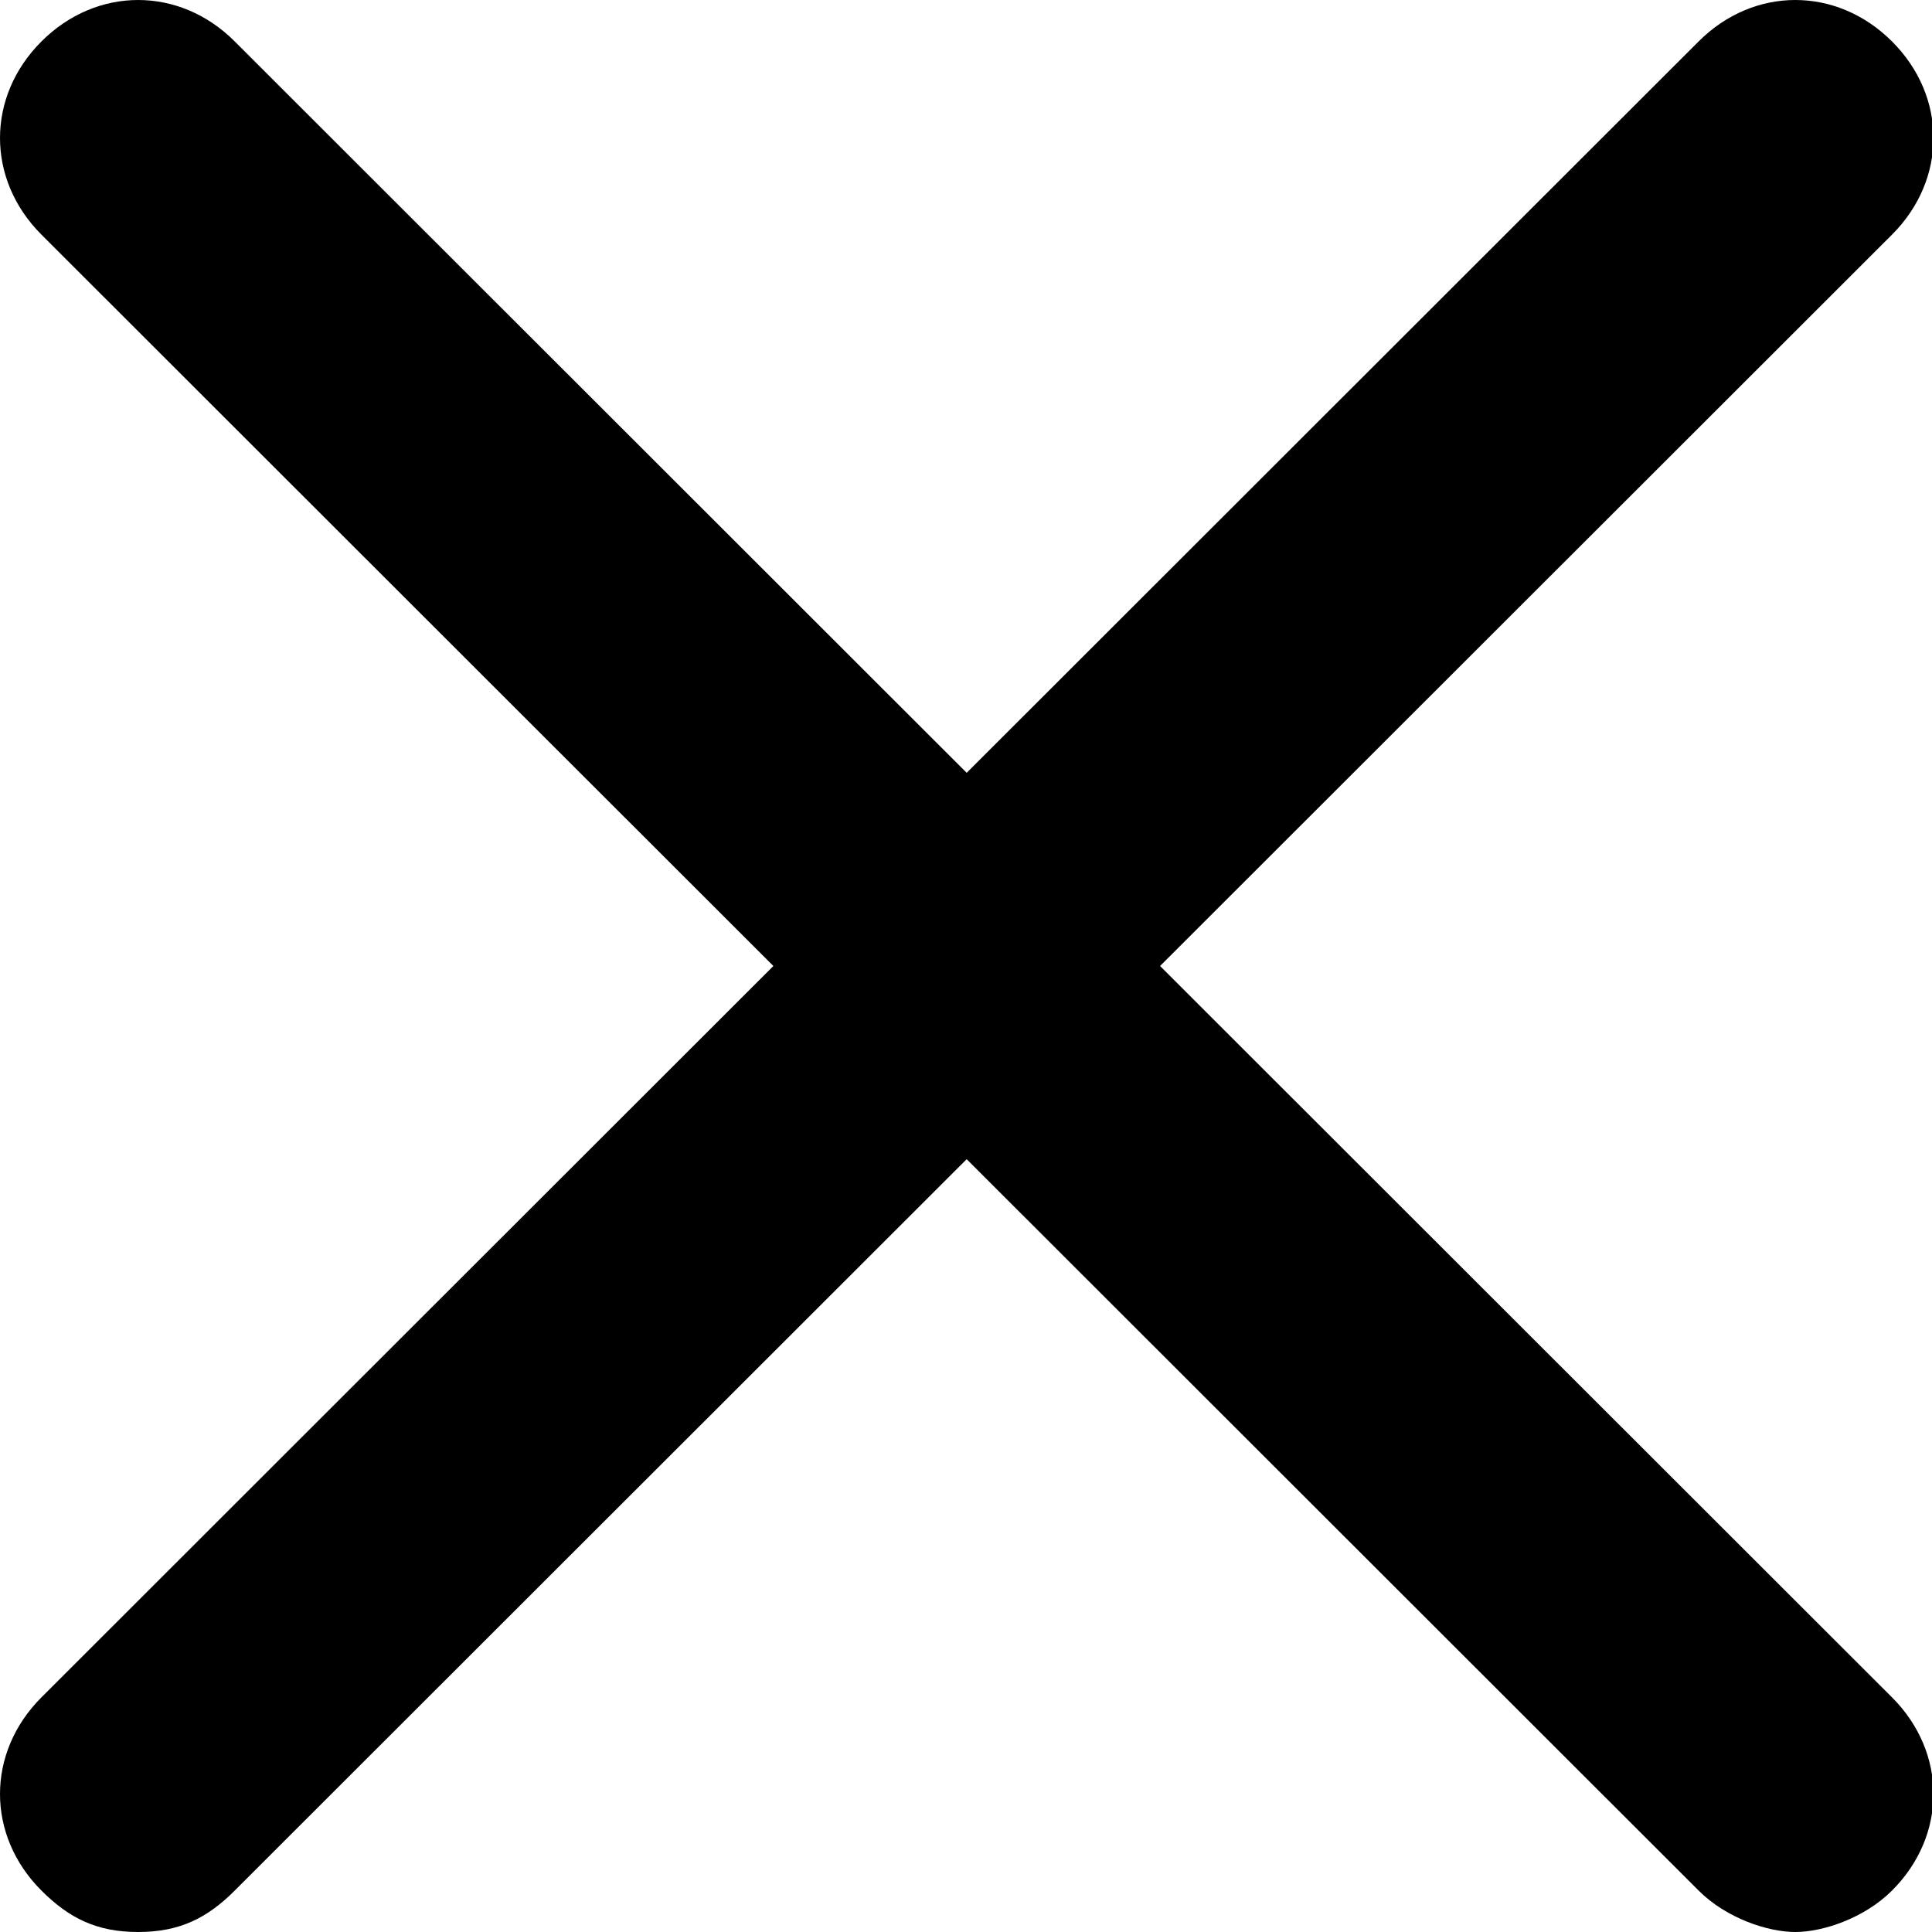
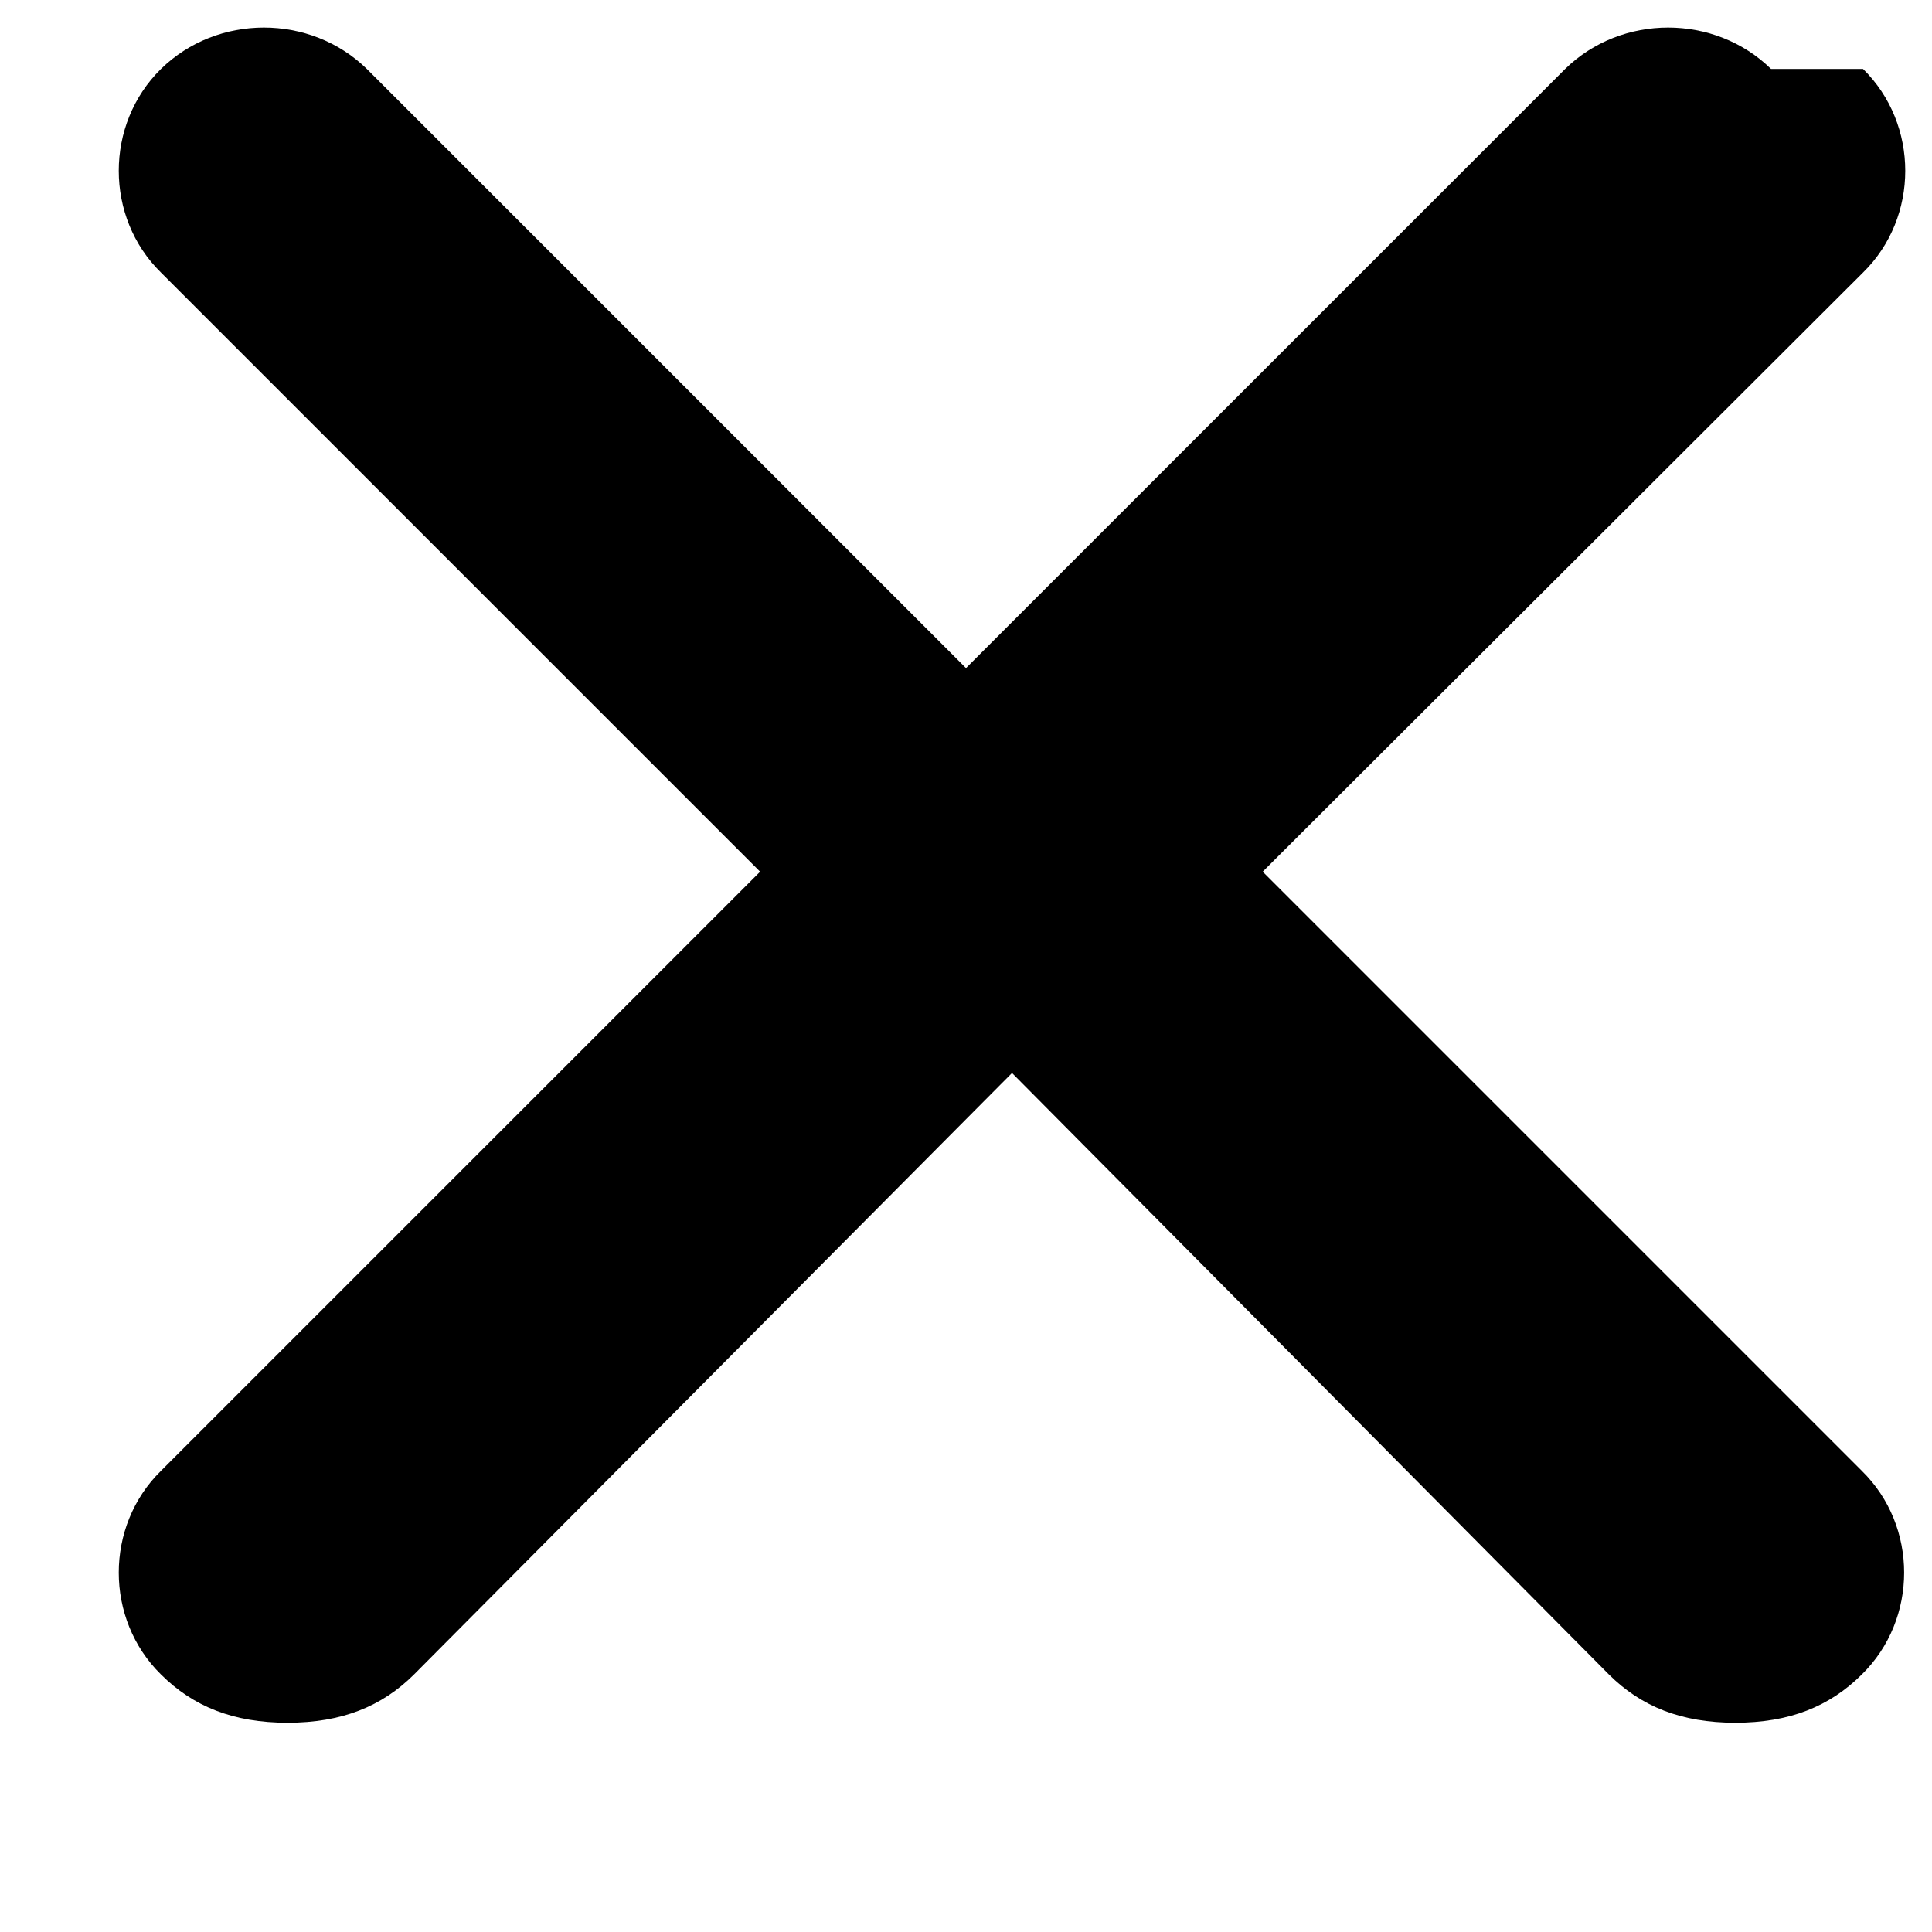
- <svg xmlns="http://www.w3.org/2000/svg" viewBox="0 0 20 20">
+ <svg xmlns="http://www.w3.org/2000/svg" viewBox="0 0 16 16">
  <g id="mpa-remove">
-     <path d="M19.586 0.429C19.014 -0.143 18.156 -0.143 17.584 0.429L10.007 8L2.43 0.429C1.859 -0.143 1.001 -0.143 0.429 0.429C-0.143 1 -0.143 1.857 0.429 2.429L8.006 10L0.429 17.571C-0.143 18.143 -0.143 19 0.429 19.571C0.715 19.857 1.001 20 1.43 20C1.859 20 2.144 19.857 2.43 19.571L10.007 12L17.584 19.571C17.87 19.857 18.299 20 18.585 20C18.871 20 19.3 19.857 19.586 19.571C20.158 19 20.158 18.143 19.586 17.571L12.009 10L19.586 2.429C20.158 1.857 20.158 1 19.586 0.429Z" fill="#000000" />
+     <path d="M14.667 0.571C14.2 0.114 13.429 0.114 12.962 0.571L8 5.533L3.038 0.571C2.571 0.114 1.8 0.114 1.333 0.571C0.867 1.029 0.867 1.8 1.333 2.257L6.295 7.219L1.333 12.181C0.867 12.638 0.867 13.409 1.333 13.867C1.6 14.133 1.933 14.267 2.381 14.267C2.829 14.267 3.162 14.133 3.429 13.867L8.381 8.886L13.324 13.867C13.591 14.133 13.924 14.267 14.371 14.267C14.819 14.267 15.152 14.133 15.419 13.867C15.886 13.409 15.886 12.638 15.419 12.181L10.457 7.219L15.429 2.257C15.895 1.8 15.895 1.029 15.429 0.571Z" fill="#000000" />
  </g>
</svg>
